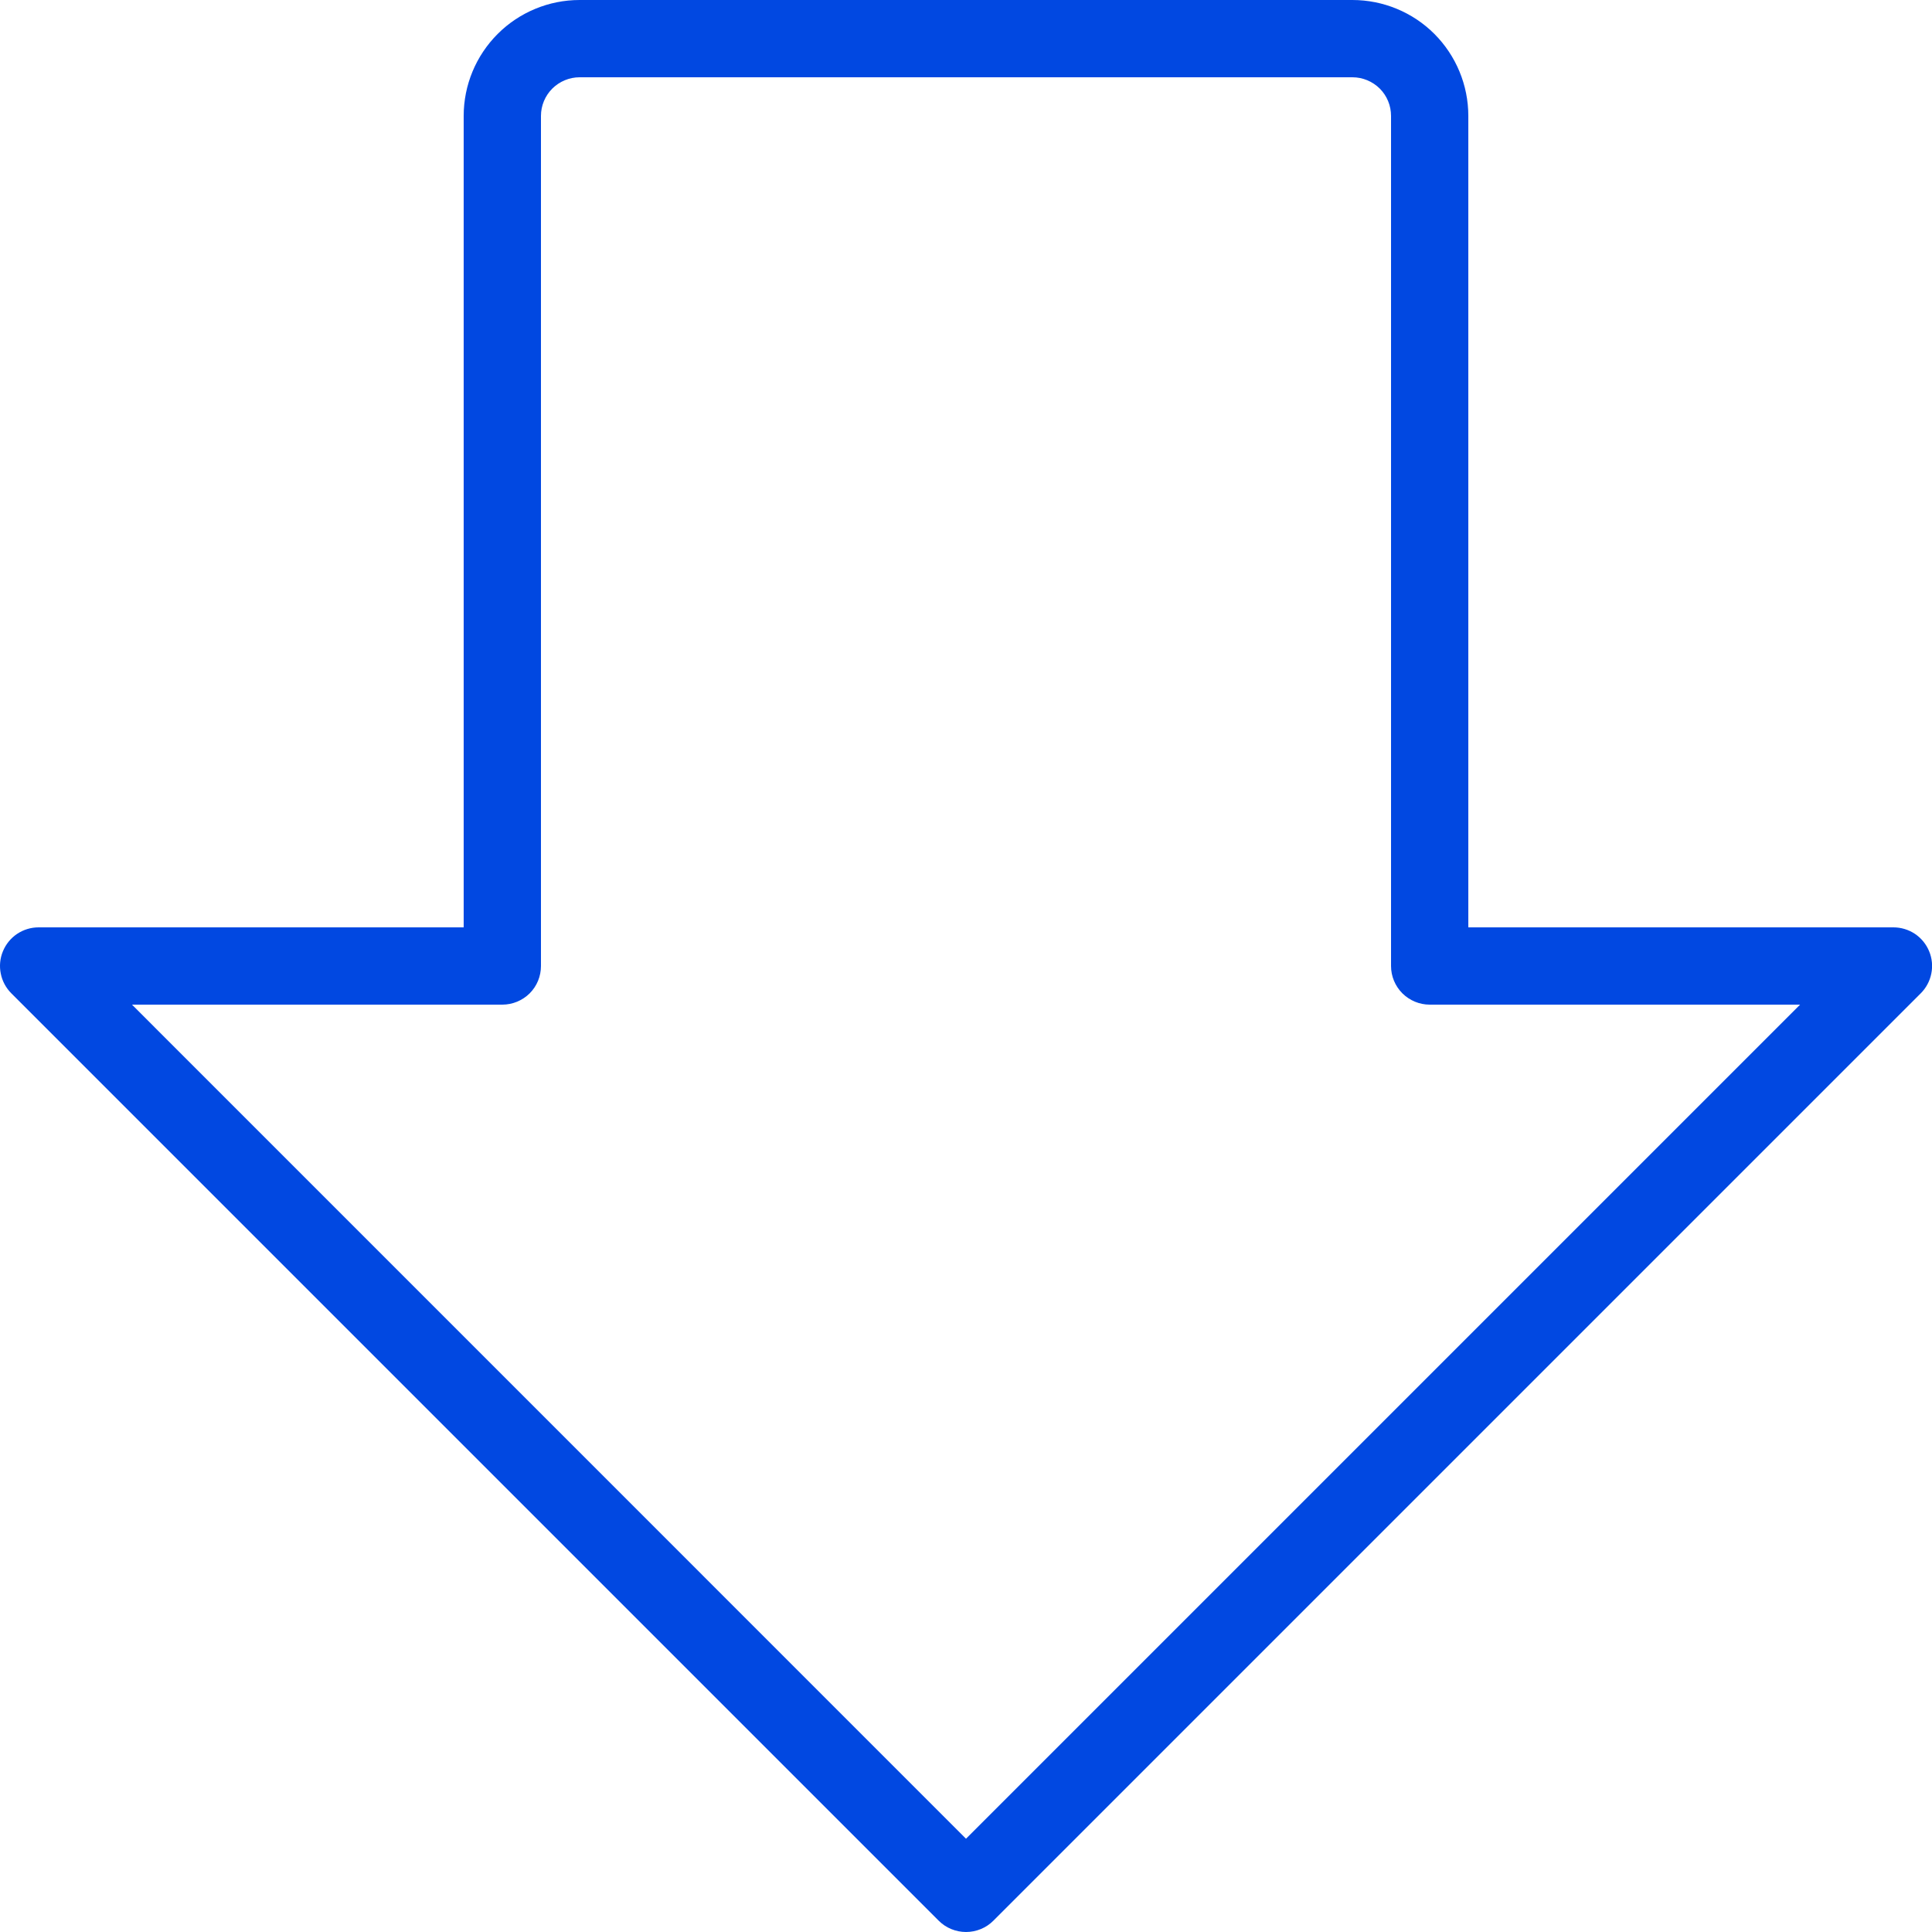
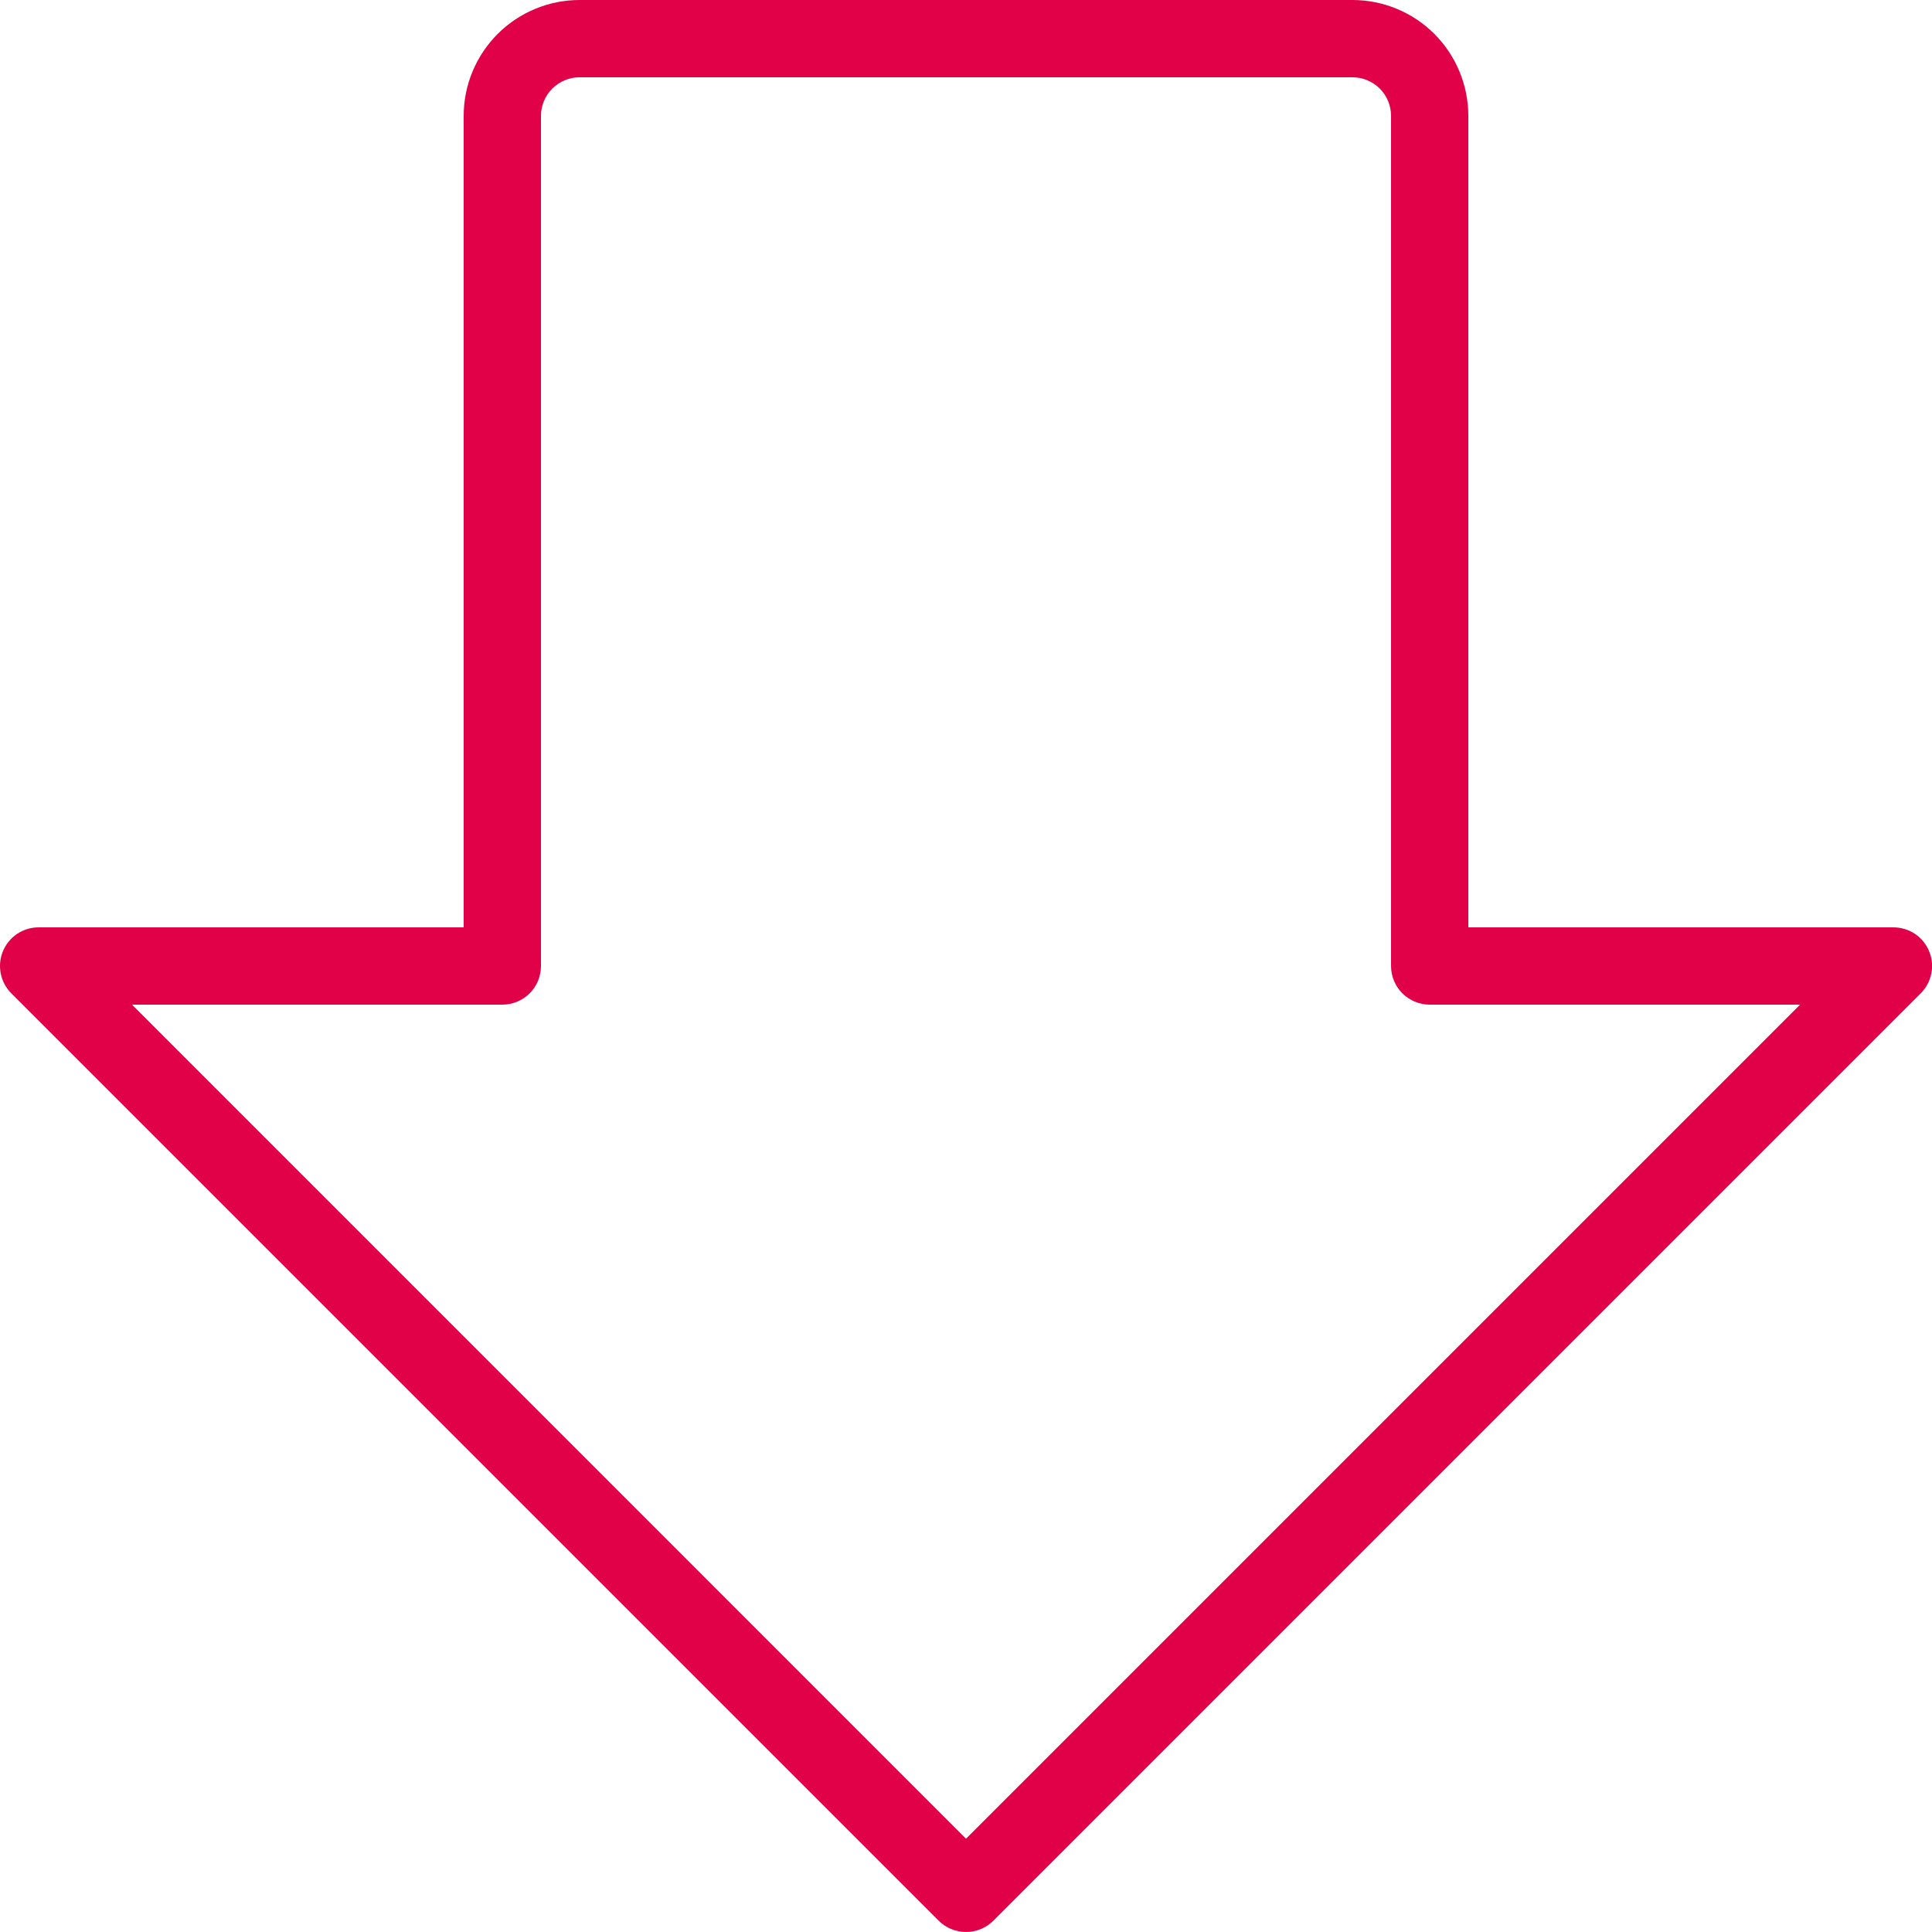
<svg xmlns="http://www.w3.org/2000/svg" width="25" height="25" viewBox="0 0 25 25" fill="none">
-   <path d="M24.963 12.309C24.925 12.217 24.861 12.139 24.779 12.084C24.696 12.029 24.599 12 24.5 12H19V1.5C19 1.102 18.842 0.721 18.561 0.439C18.28 0.158 17.898 0 17.5 0H7.5C7.103 0 6.721 0.158 6.44 0.439C6.158 0.721 6 1.102 6 1.5V12H0.5C0.401 12 0.305 12.029 0.222 12.084C0.14 12.139 0.076 12.217 0.038 12.309C0 12.4 -0.01 12.501 0.01 12.598C0.029 12.695 0.077 12.784 0.147 12.854L12.147 24.854C12.193 24.9 12.248 24.937 12.309 24.962C12.37 24.987 12.435 25 12.5 25C12.566 25 12.631 24.987 12.692 24.962C12.753 24.937 12.808 24.9 12.854 24.854L24.854 12.854C24.924 12.784 24.972 12.695 24.991 12.598C25.011 12.501 25.001 12.4 24.963 12.309ZM12.5 23.793L1.708 13H6.5C6.633 13 6.76 12.947 6.854 12.854C6.948 12.76 7 12.633 7 12.5V1.5C7 1.367 7.053 1.24 7.147 1.146C7.241 1.053 7.368 1 7.5 1H17.5C17.633 1 17.76 1.053 17.854 1.146C17.948 1.24 18 1.367 18 1.5V12.5C18 12.633 18.053 12.76 18.147 12.854C18.241 12.947 18.368 13 18.5 13H23.293L12.5 23.793Z" fill="#0148E1" />
+   <path d="M24.963 12.309C24.925 12.217 24.861 12.139 24.779 12.084C24.696 12.029 24.599 12 24.5 12H19V1.5C19 1.102 18.842 0.721 18.561 0.439C18.28 0.158 17.898 0 17.5 0H7.5C7.103 0 6.721 0.158 6.44 0.439C6.158 0.721 6 1.102 6 1.5V12H0.5C0.401 12 0.305 12.029 0.222 12.084C0.14 12.139 0.076 12.217 0.038 12.309C0 12.4 -0.01 12.501 0.01 12.598C0.029 12.695 0.077 12.784 0.147 12.854L12.147 24.854C12.193 24.9 12.248 24.937 12.309 24.962C12.37 24.987 12.435 25 12.5 25C12.566 25 12.631 24.987 12.692 24.962C12.753 24.937 12.808 24.9 12.854 24.854L24.854 12.854C24.924 12.784 24.972 12.695 24.991 12.598C25.011 12.501 25.001 12.4 24.963 12.309ZM12.5 23.793L1.708 13H6.5C6.633 13 6.76 12.947 6.854 12.854C6.948 12.76 7 12.633 7 12.5V1.5C7 1.367 7.053 1.24 7.147 1.146C7.241 1.053 7.368 1 7.5 1H17.5C17.633 1 17.76 1.053 17.854 1.146C17.948 1.24 18 1.367 18 1.5V12.5C18 12.633 18.053 12.76 18.147 12.854C18.241 12.947 18.368 13 18.5 13H23.293L12.5 23.793Z" fill="#E10148" />
</svg>
